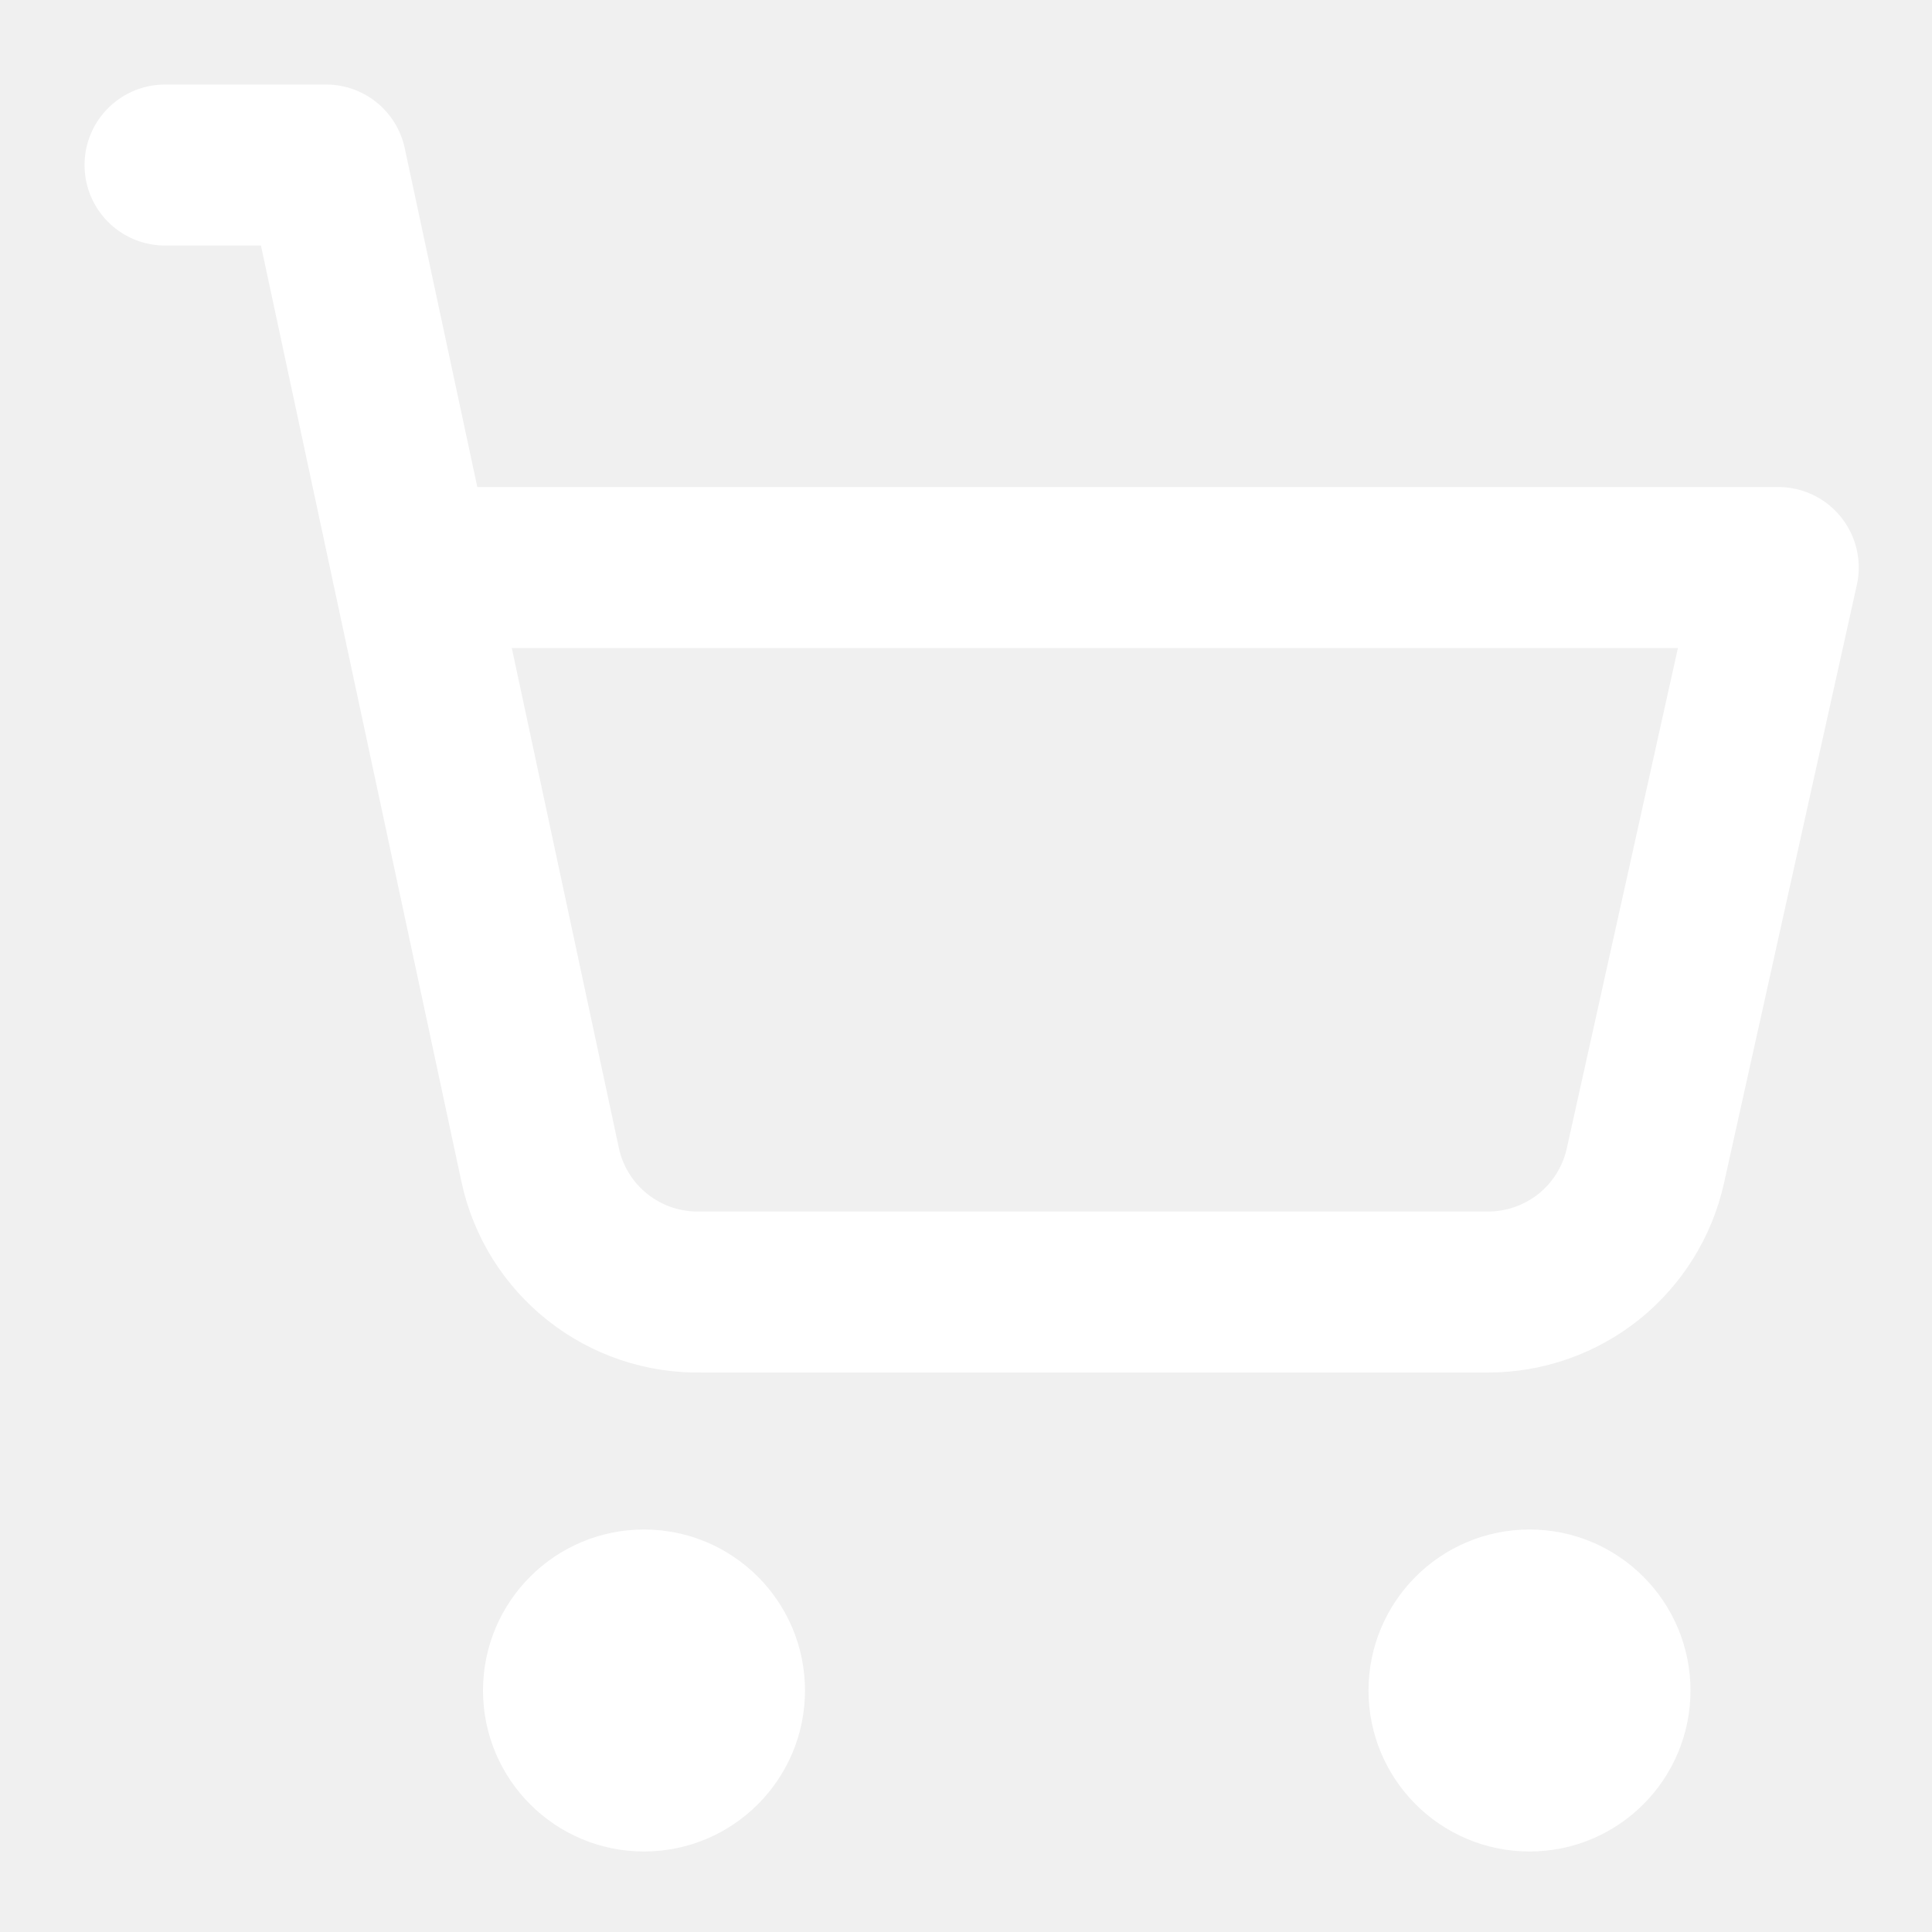
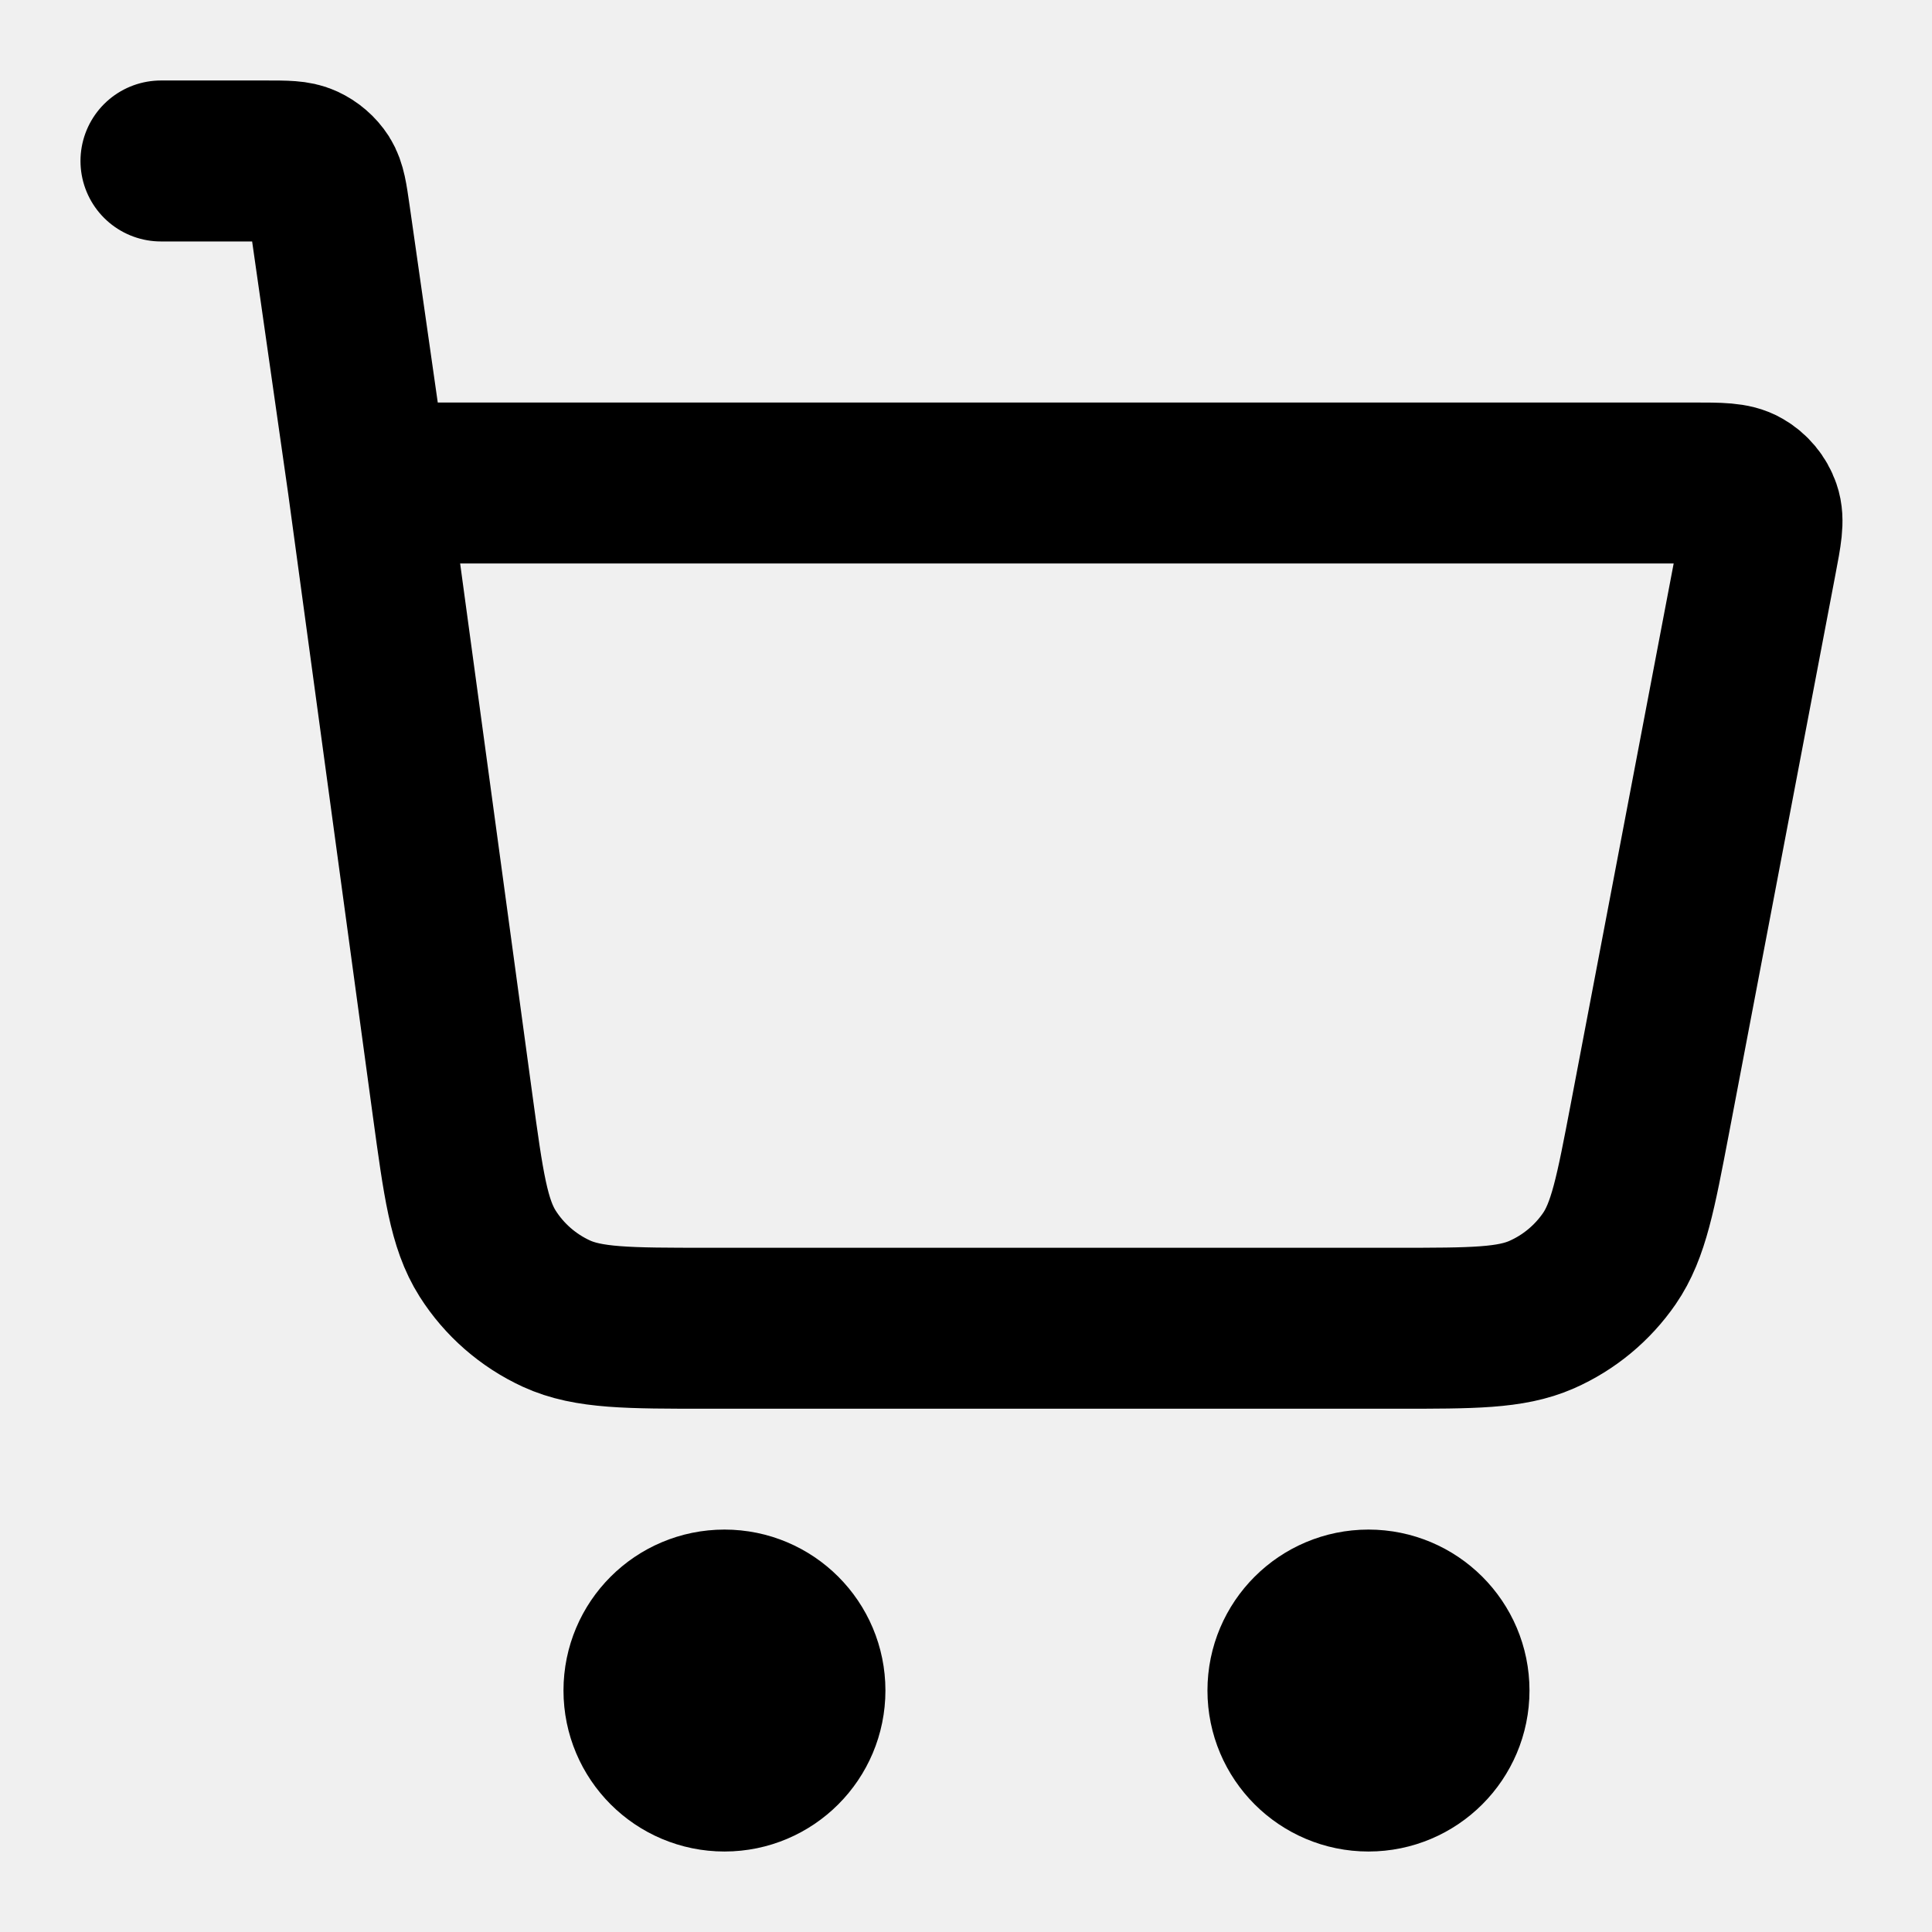
- <svg xmlns="http://www.w3.org/2000/svg" width="24" height="24" viewBox="0 0 24 24" fill="none">
-   <path d="M8 22C8.552 22 9 21.552 9 21C9 20.448 8.552 20 8 20C7.448 20 7 20.448 7 21C7 21.552 7.448 22 8 22Z" stroke="white" stroke-width="2" stroke-linecap="round" stroke-linejoin="round" />
-   <path d="M19 22C19.552 22 20 21.552 20 21C20 20.448 19.552 20 19 20C18.448 20 18 20.448 18 21C18 21.552 18.448 22 19 22Z" stroke="white" stroke-width="2" stroke-linecap="round" stroke-linejoin="round" />
-   <path d="M2.05 2.05H4.05L6.71 14.47C6.807 14.925 7.06 15.331 7.426 15.62C7.791 15.908 8.245 16.06 8.71 16.05H18.49C18.945 16.049 19.386 15.893 19.741 15.608C20.095 15.322 20.342 14.924 20.44 14.48L22.09 7.05H5.12" stroke="white" stroke-width="2" stroke-linecap="round" stroke-linejoin="round" />
+ <svg xmlns="http://www.w3.org/2000/svg" width="22" height="22" viewBox="0 0 22 22" fill="none">
+   <path d="M1.833 1.833H3.03C3.256 1.833 3.369 1.833 3.459 1.875C3.539 1.912 3.607 1.97 3.655 2.044C3.708 2.128 3.724 2.24 3.756 2.463L4.19 5.5M4.19 5.5L5.154 12.587C5.277 13.487 5.338 13.936 5.553 14.275C5.742 14.573 6.014 14.81 6.335 14.958C6.699 15.125 7.153 15.125 8.061 15.125H15.906C16.77 15.125 17.202 15.125 17.555 14.97C17.866 14.833 18.133 14.612 18.326 14.332C18.545 14.014 18.625 13.589 18.787 12.741L20 6.371C20.057 6.072 20.086 5.923 20.045 5.806C20.009 5.703 19.937 5.617 19.843 5.563C19.736 5.5 19.584 5.5 19.28 5.5H4.19ZM9.166 19.25C9.166 19.756 8.756 20.167 8.25 20.167C7.743 20.167 7.333 19.756 7.333 19.25C7.333 18.744 7.743 18.334 8.25 18.334C8.756 18.334 9.166 18.744 9.166 19.25ZM16.5 19.25C16.5 19.756 16.089 20.167 15.583 20.167C15.077 20.167 14.666 19.756 14.666 19.25C14.666 18.744 15.077 18.334 15.583 18.334C16.089 18.334 16.5 18.744 16.5 19.25Z" stroke="black" stroke-width="1.833" stroke-linecap="round" stroke-linejoin="round" />
</svg>
